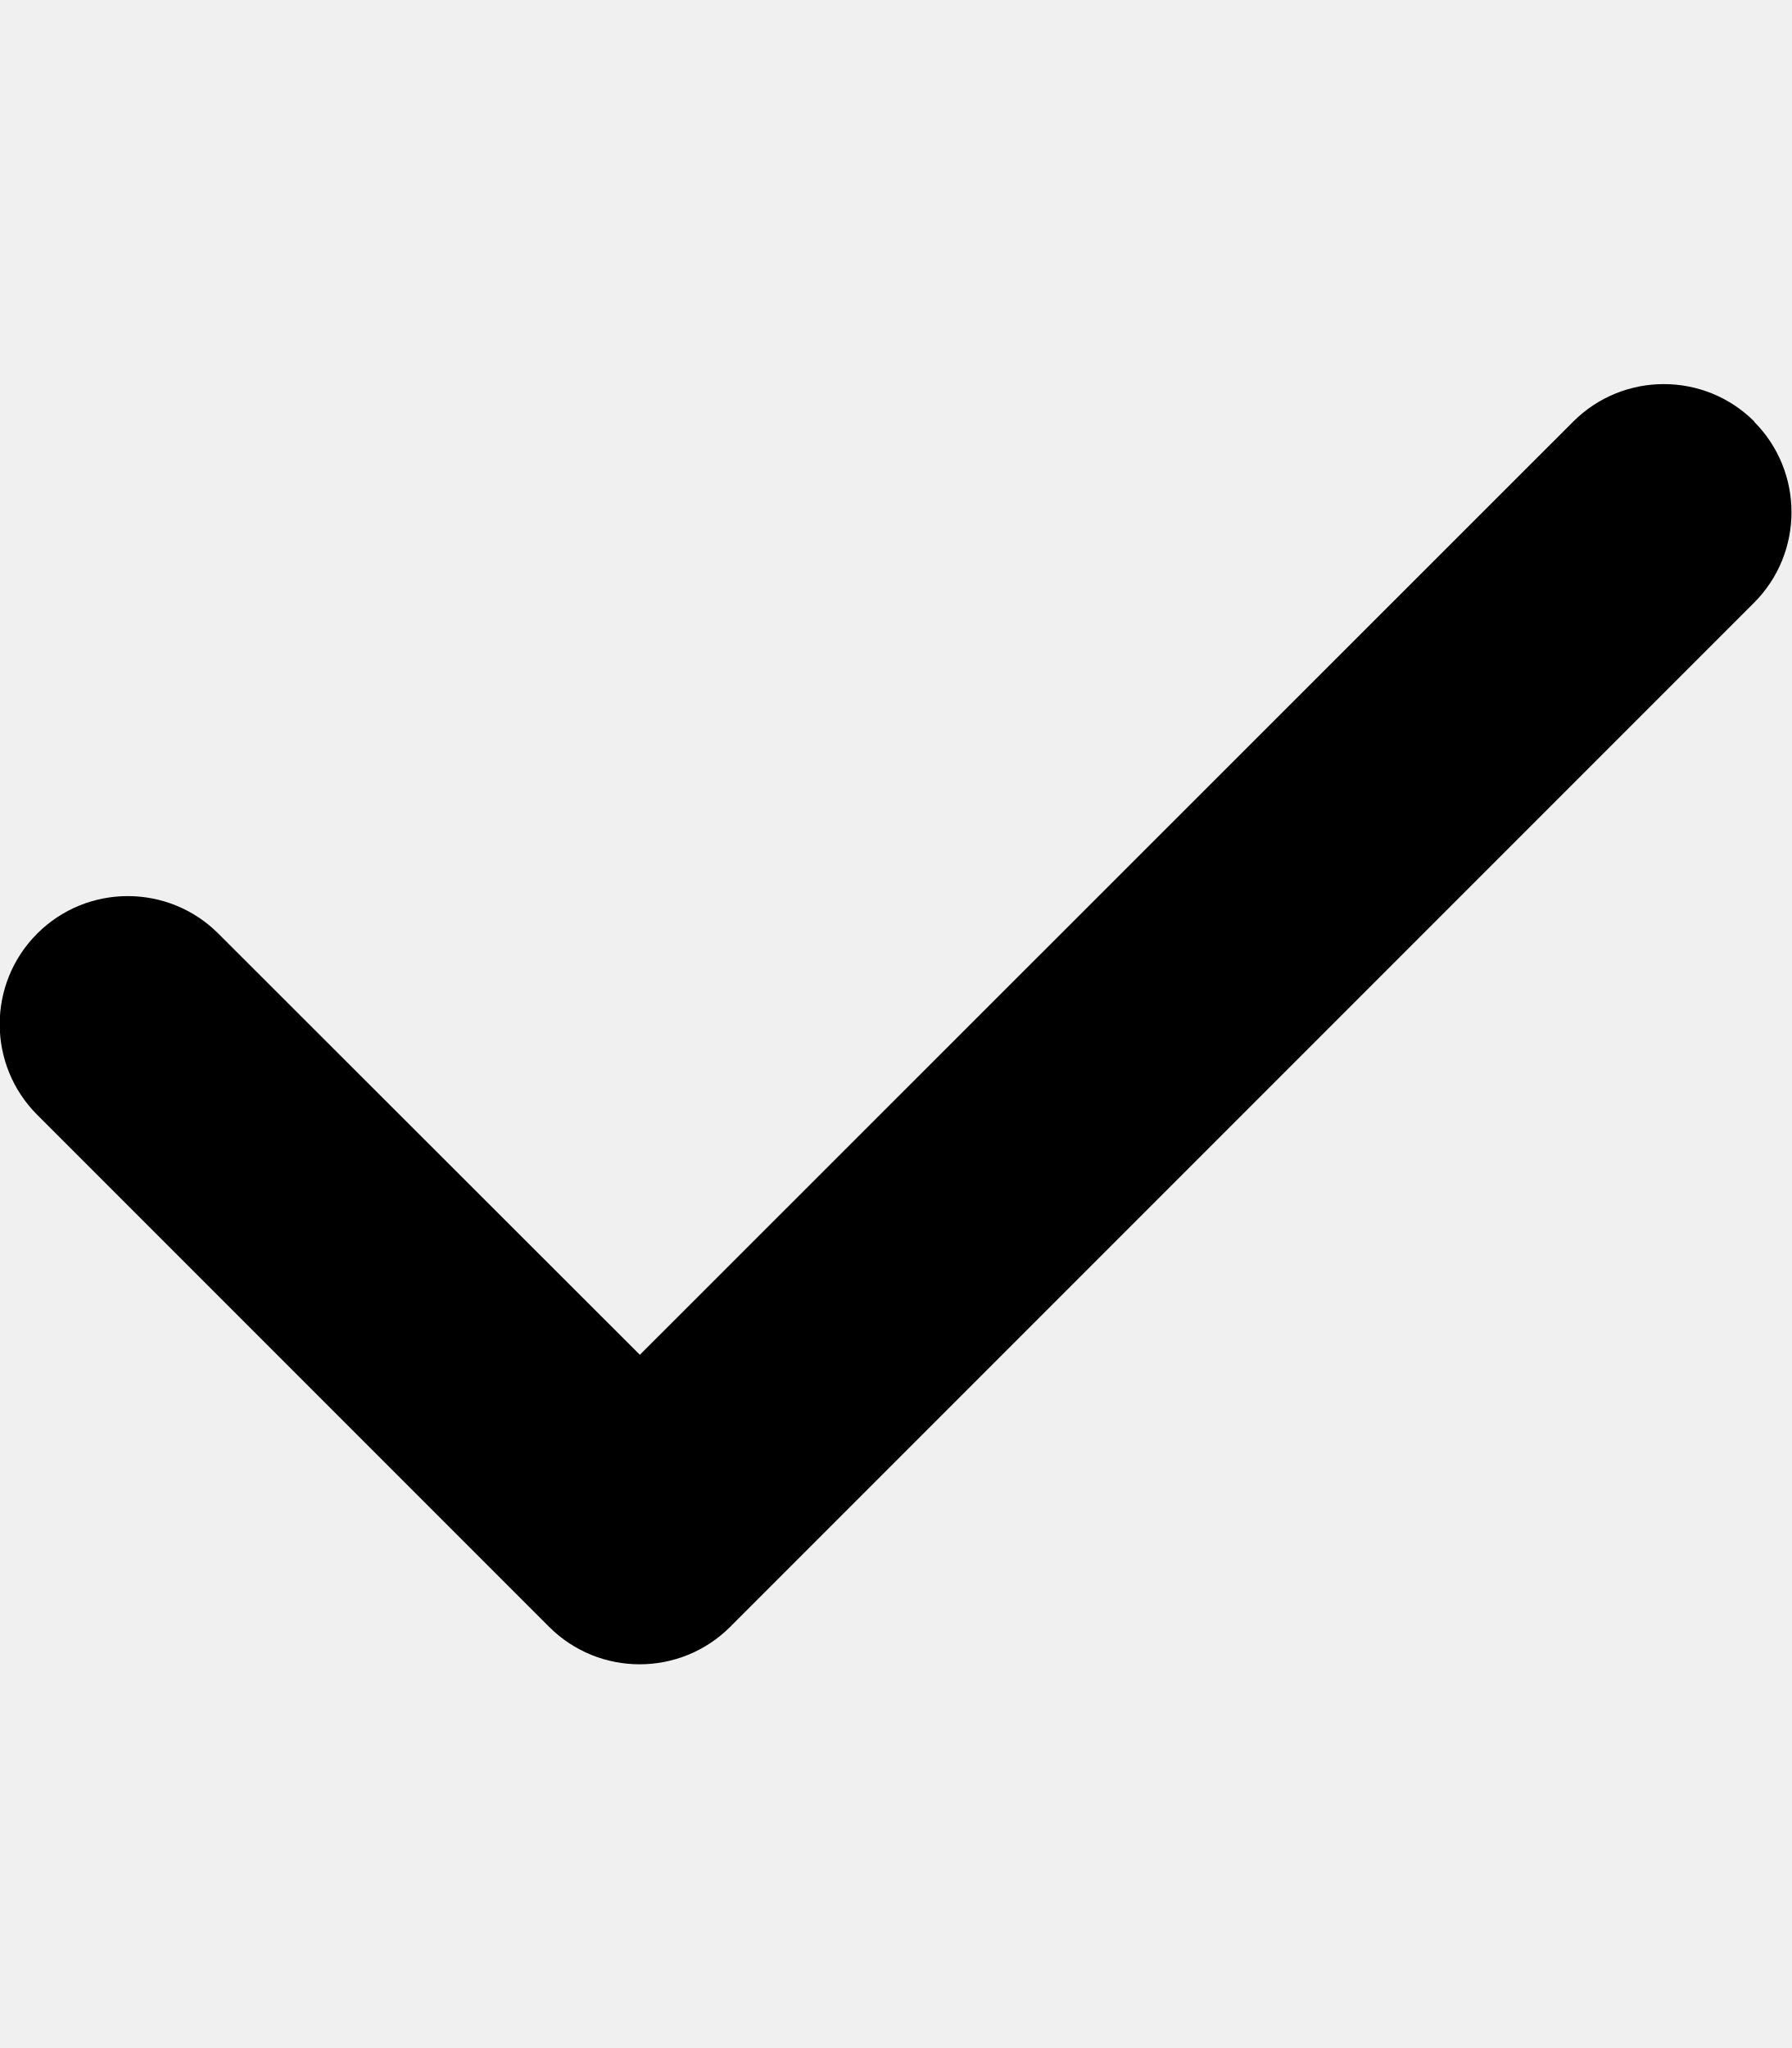
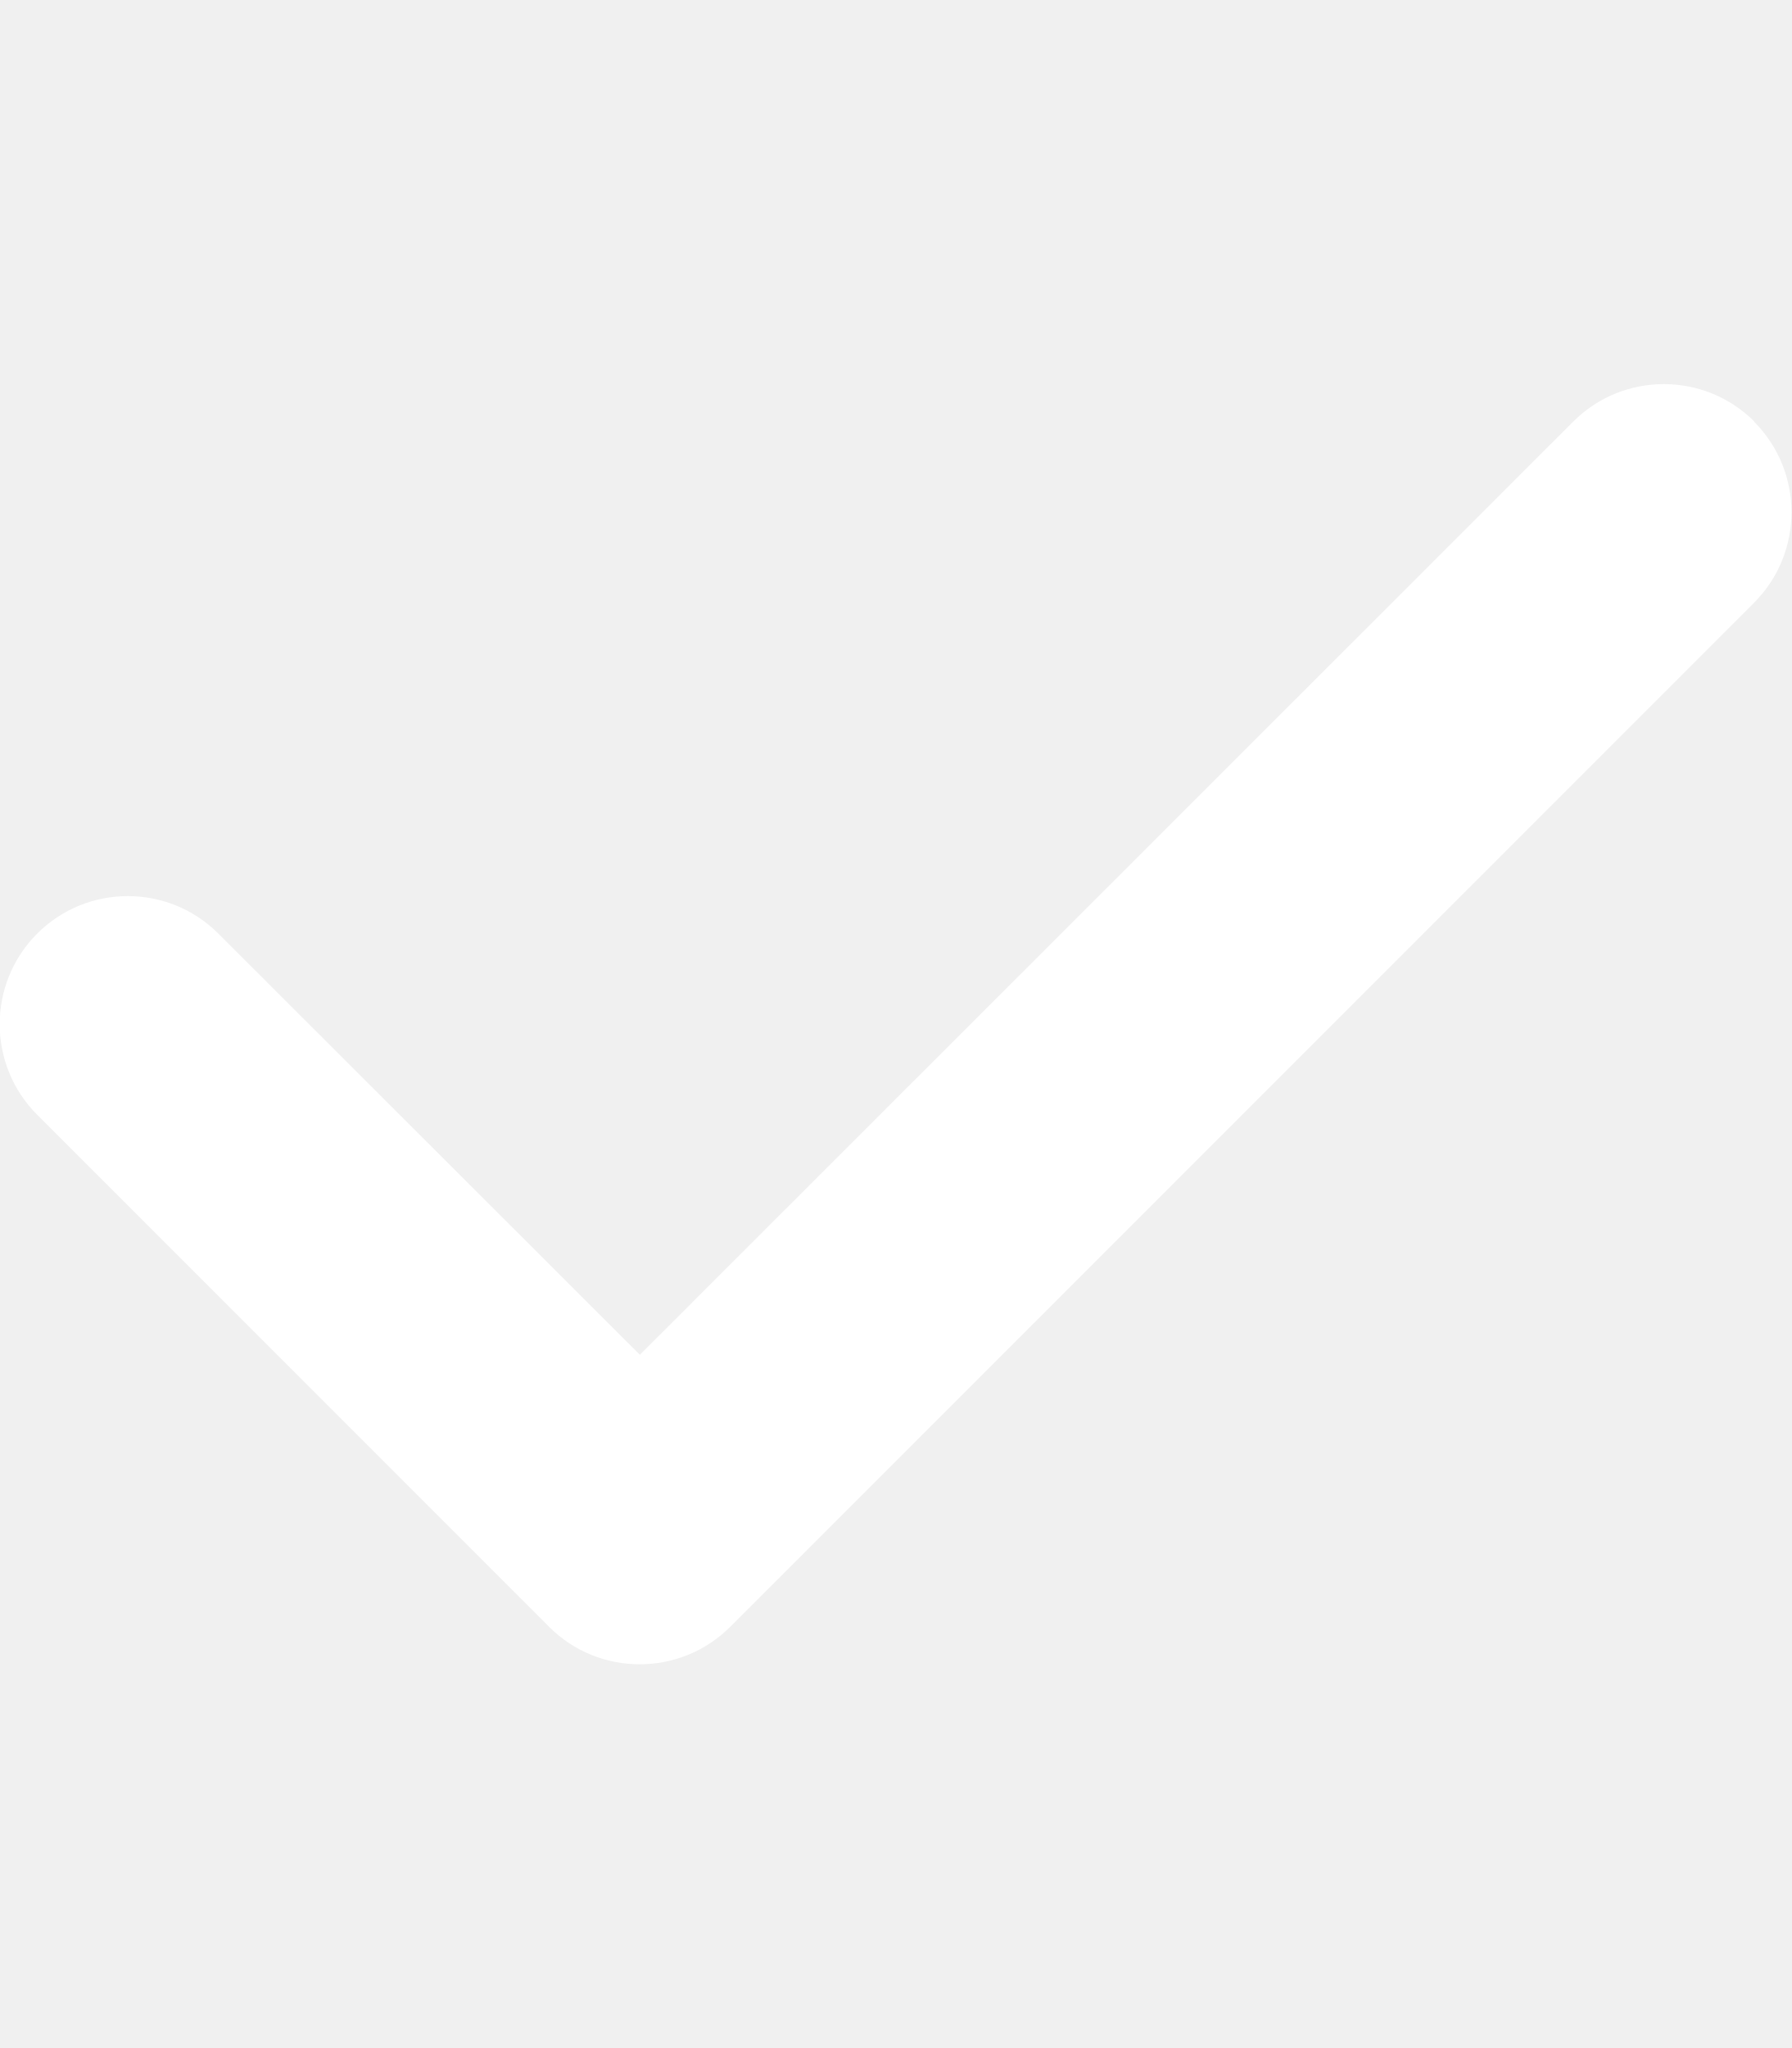
- <svg xmlns="http://www.w3.org/2000/svg" viewBox="0 0 448 512">
-   <path d="M438.6 105.4c12.5 12.5 12.5 32.8 0 45.3l-256 256c-12.5 12.5-32.8 12.5-45.3 0l-128-128c-12.5-12.5-12.5-32.8 0-45.3s32.8-12.5 45.3 0L160 338.7 393.4 105.4c12.5-12.5 32.8-12.5 45.3 0z" />
+ <svg xmlns="http://www.w3.org/2000/svg" height="16" width="14" viewBox="0 0 448 512">
+   <path fill="#ffffff" d="M438.6 105.4c12.5 12.5 12.5 32.8 0 45.3l-256 256c-12.5 12.5-32.8 12.5-45.3 0l-128-128c-12.5-12.5-12.5-32.8 0-45.3s32.8-12.5 45.3 0L160 338.7 393.4 105.4c12.5-12.5 32.8-12.5 45.3 0z" />
</svg>
